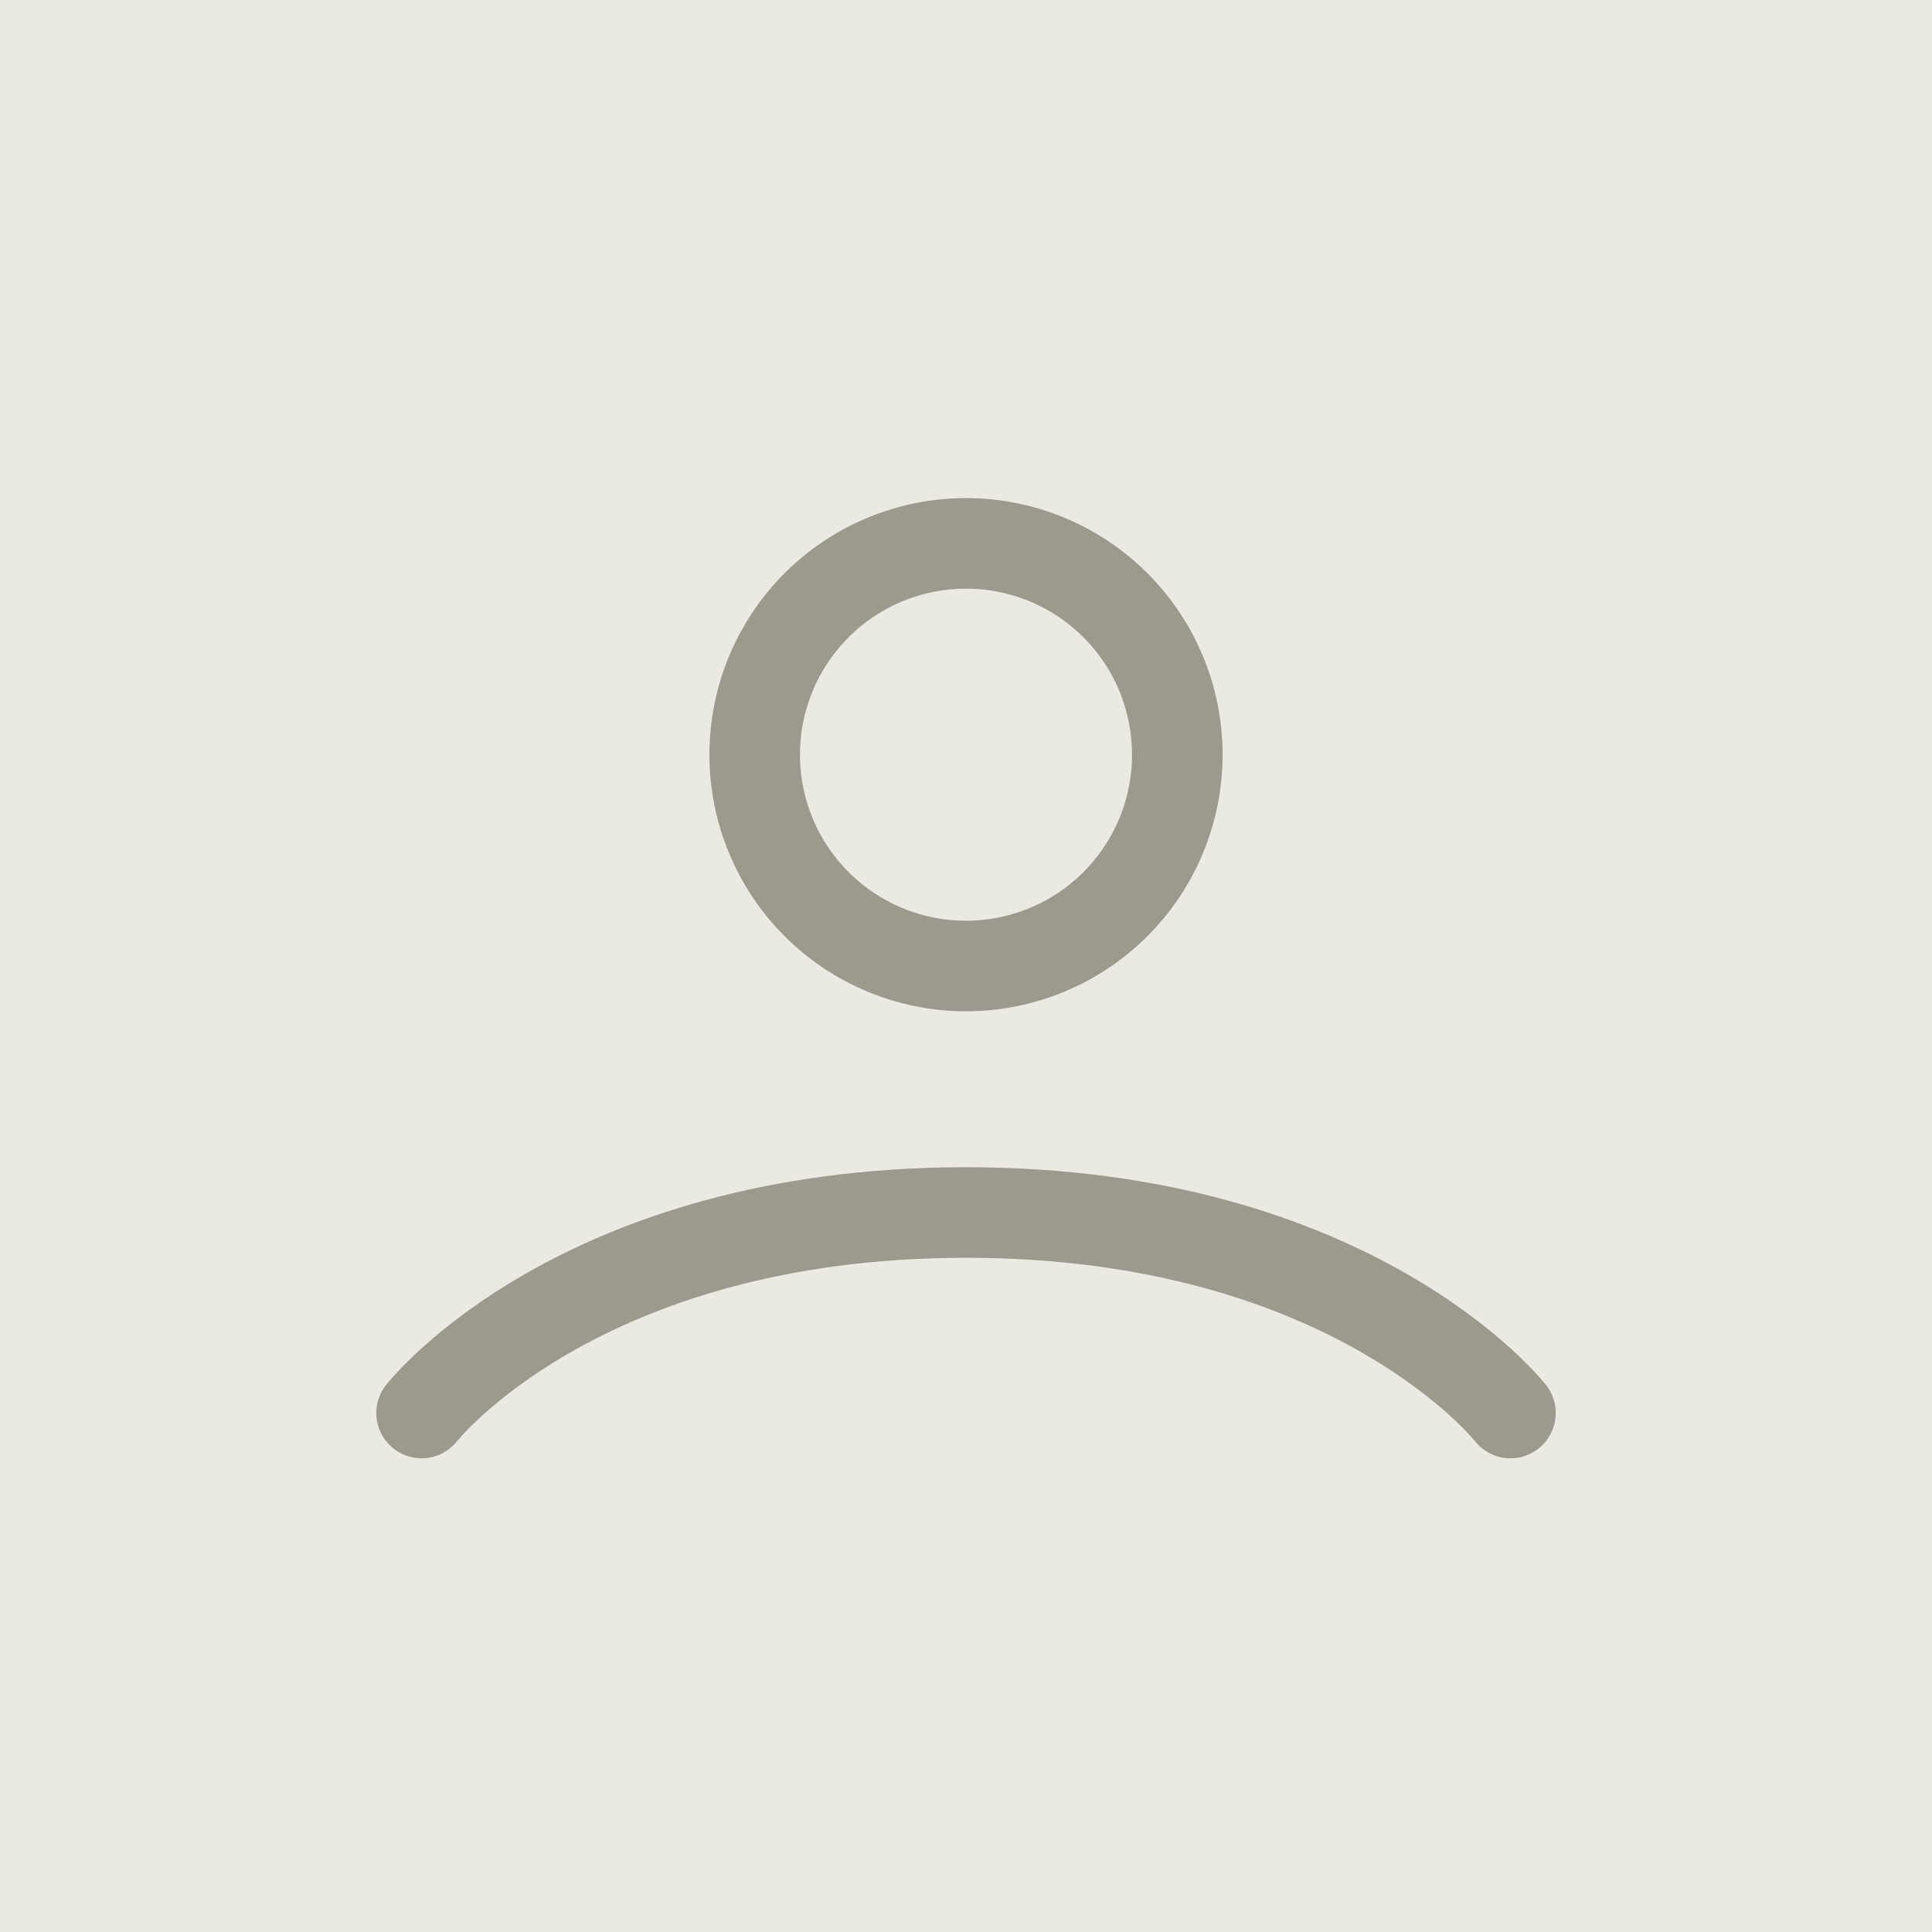
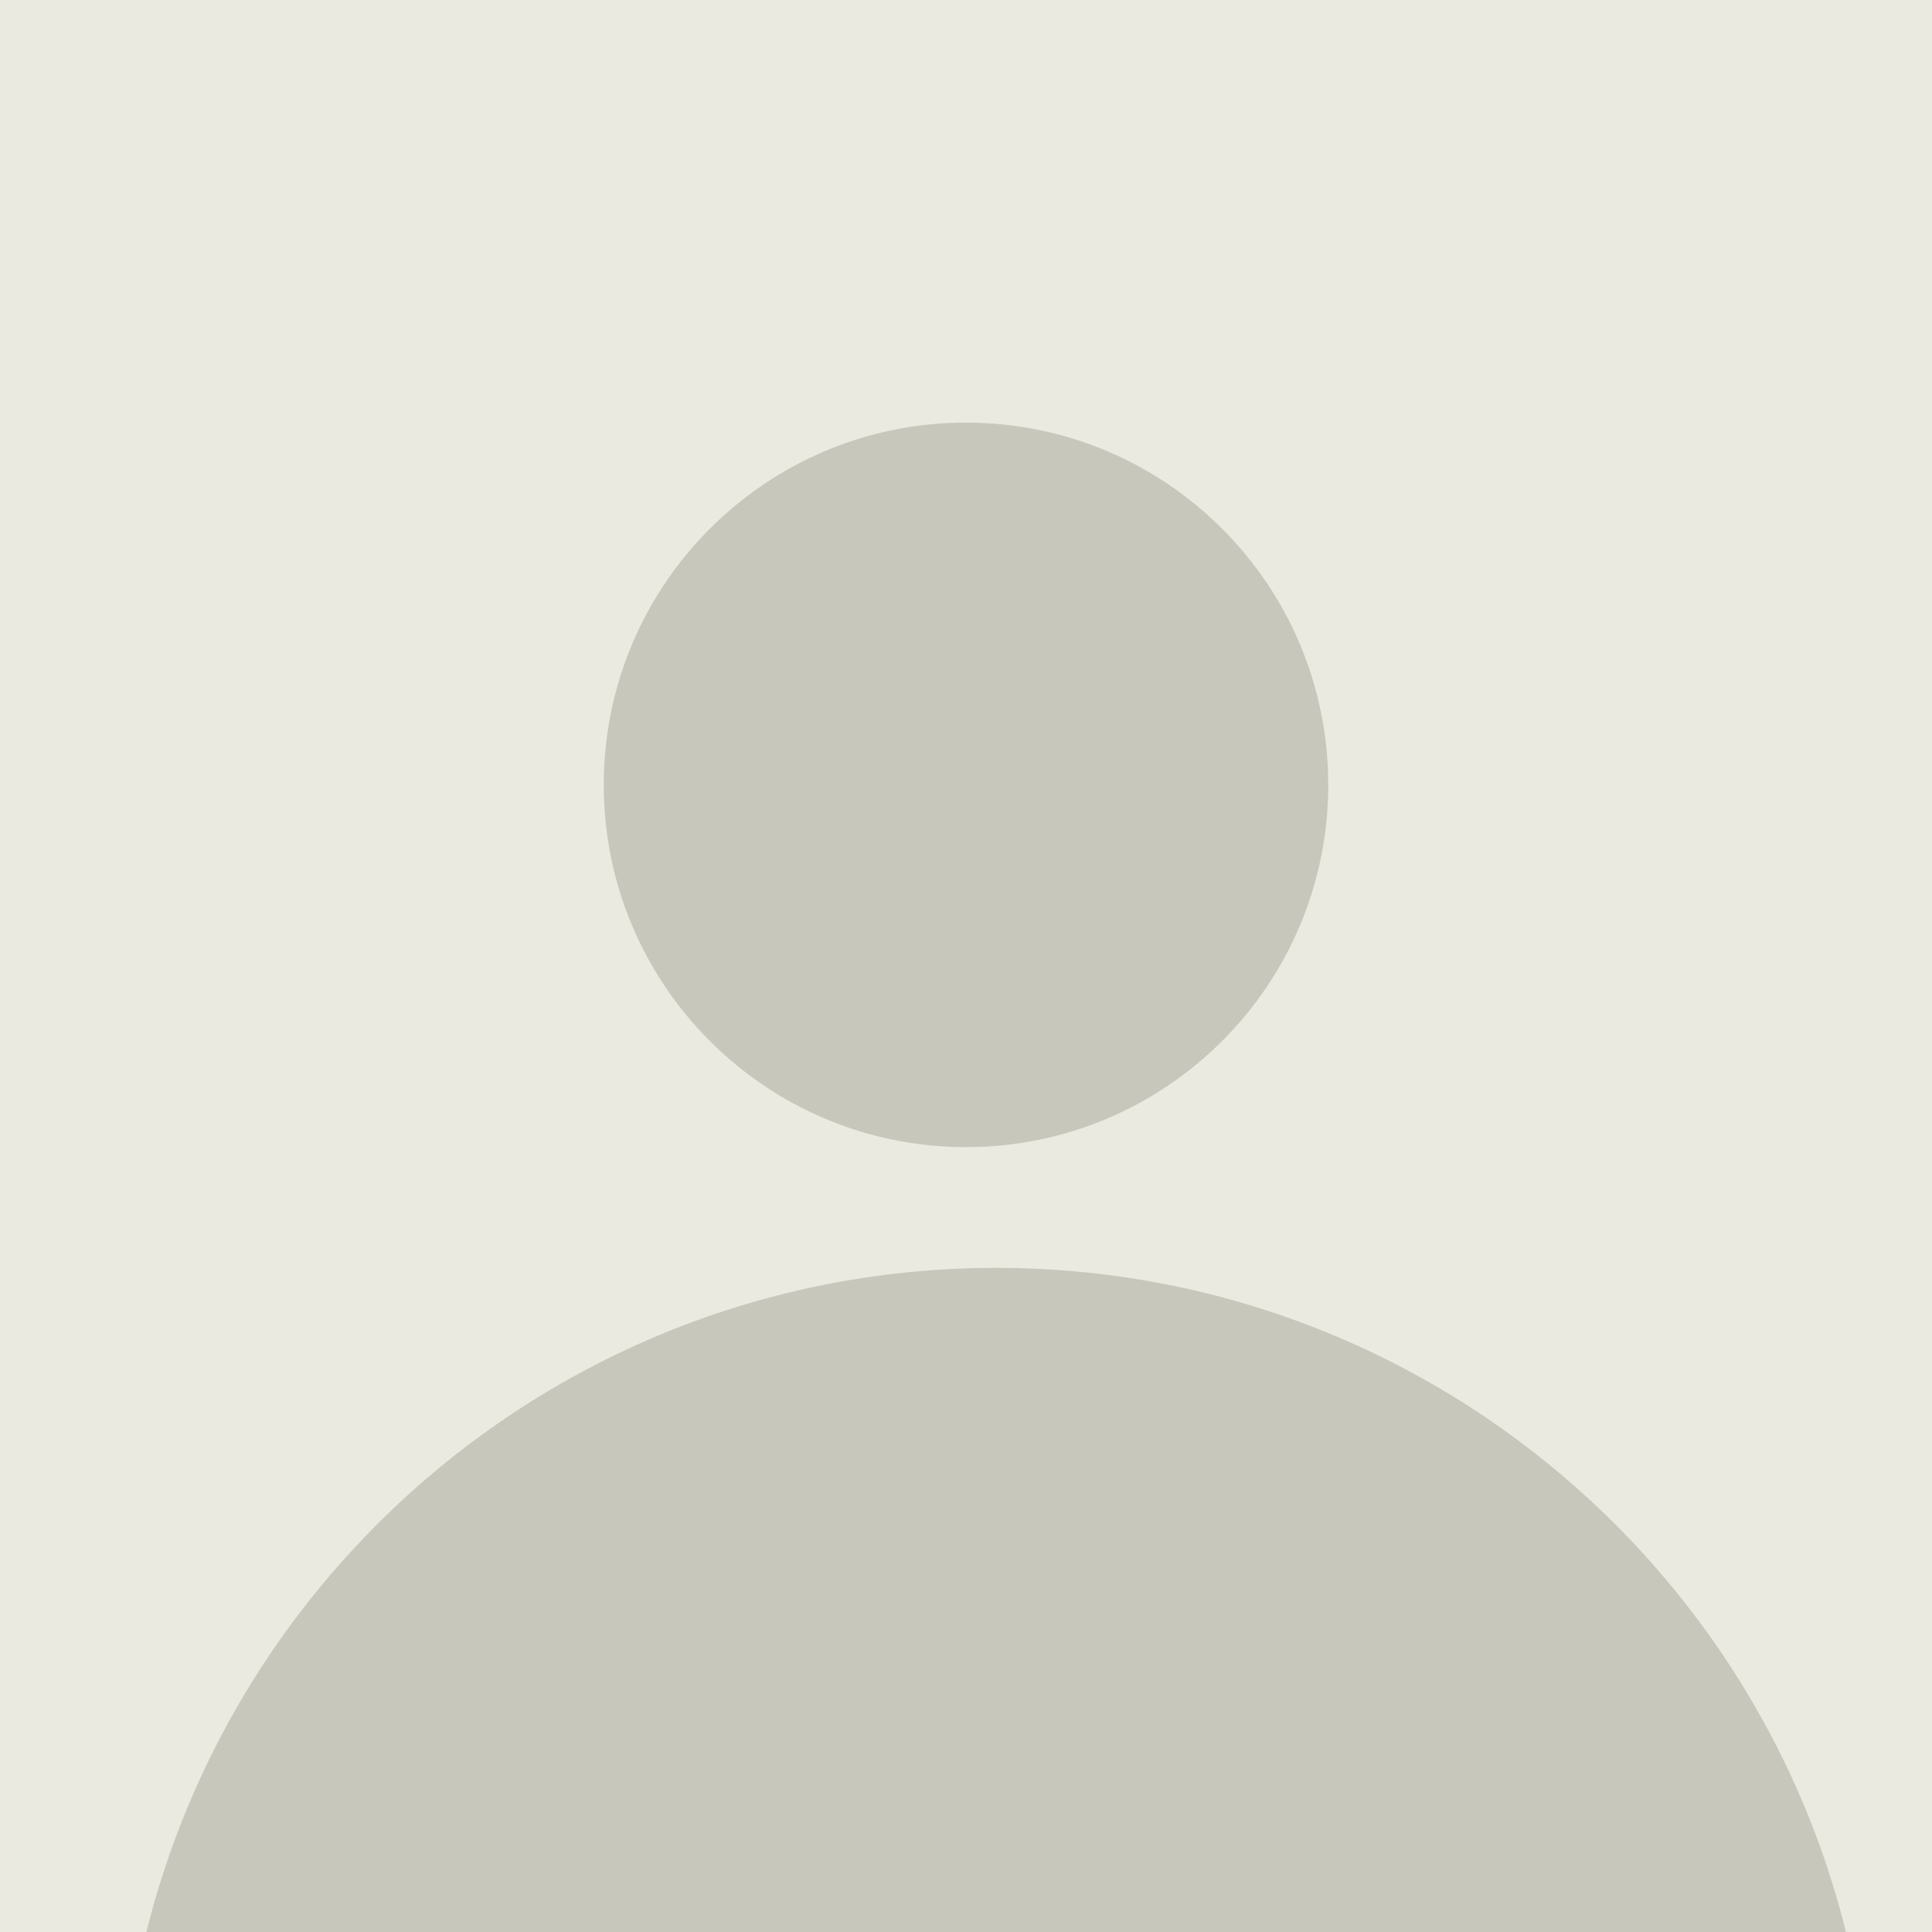
<svg xmlns="http://www.w3.org/2000/svg" width="32" height="32" viewBox="0 0 32 32" fill="none">
-   <rect width="32" height="32" fill="#EBEAE1" />
-   <path d="M6.983 23.404C6.983 23.404 9.583 20.083 16 20.083C22.417 20.083 25.018 23.404 25.018 23.404M16 16C16.928 16 17.819 15.631 18.475 14.975C19.131 14.319 19.5 13.428 19.5 12.5C19.5 11.572 19.131 10.681 18.475 10.025C17.819 9.369 16.928 9 16 9C15.072 9 14.181 9.369 13.525 10.025C12.869 10.681 12.5 11.572 12.5 12.5C12.5 13.428 12.869 14.319 13.525 14.975C14.181 15.631 15.072 16 16 16Z" stroke="#9C998E" stroke-width="1.5" stroke-linecap="round" stroke-linejoin="round" />
+   <g clip-path="url(#clip0_607_8851)">
+     <rect width="32" height="32" fill="#EBEAE1" />
+     <circle cx="16" cy="13" r="6" fill="#C8C7BC" />
+     <circle cx="16.5" cy="35.5" r="14.5" fill="#C8C7BC" />
+   </g>
+   <defs>
+     <clipPath id="clip0_607_8851">
+       <rect width="32" height="32" fill="white" />
+     </clipPath>
+   </defs>
</svg>
